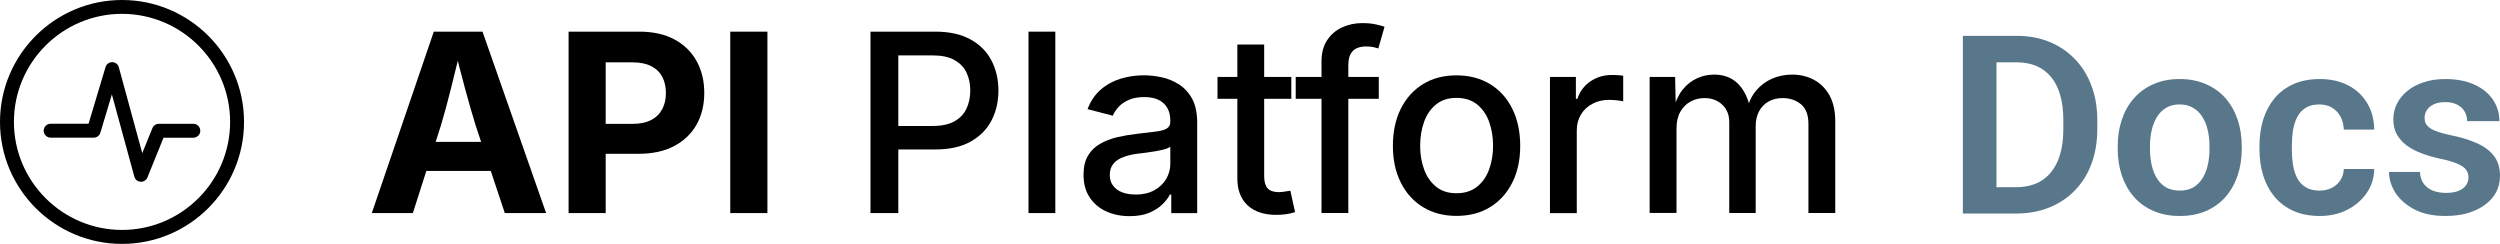
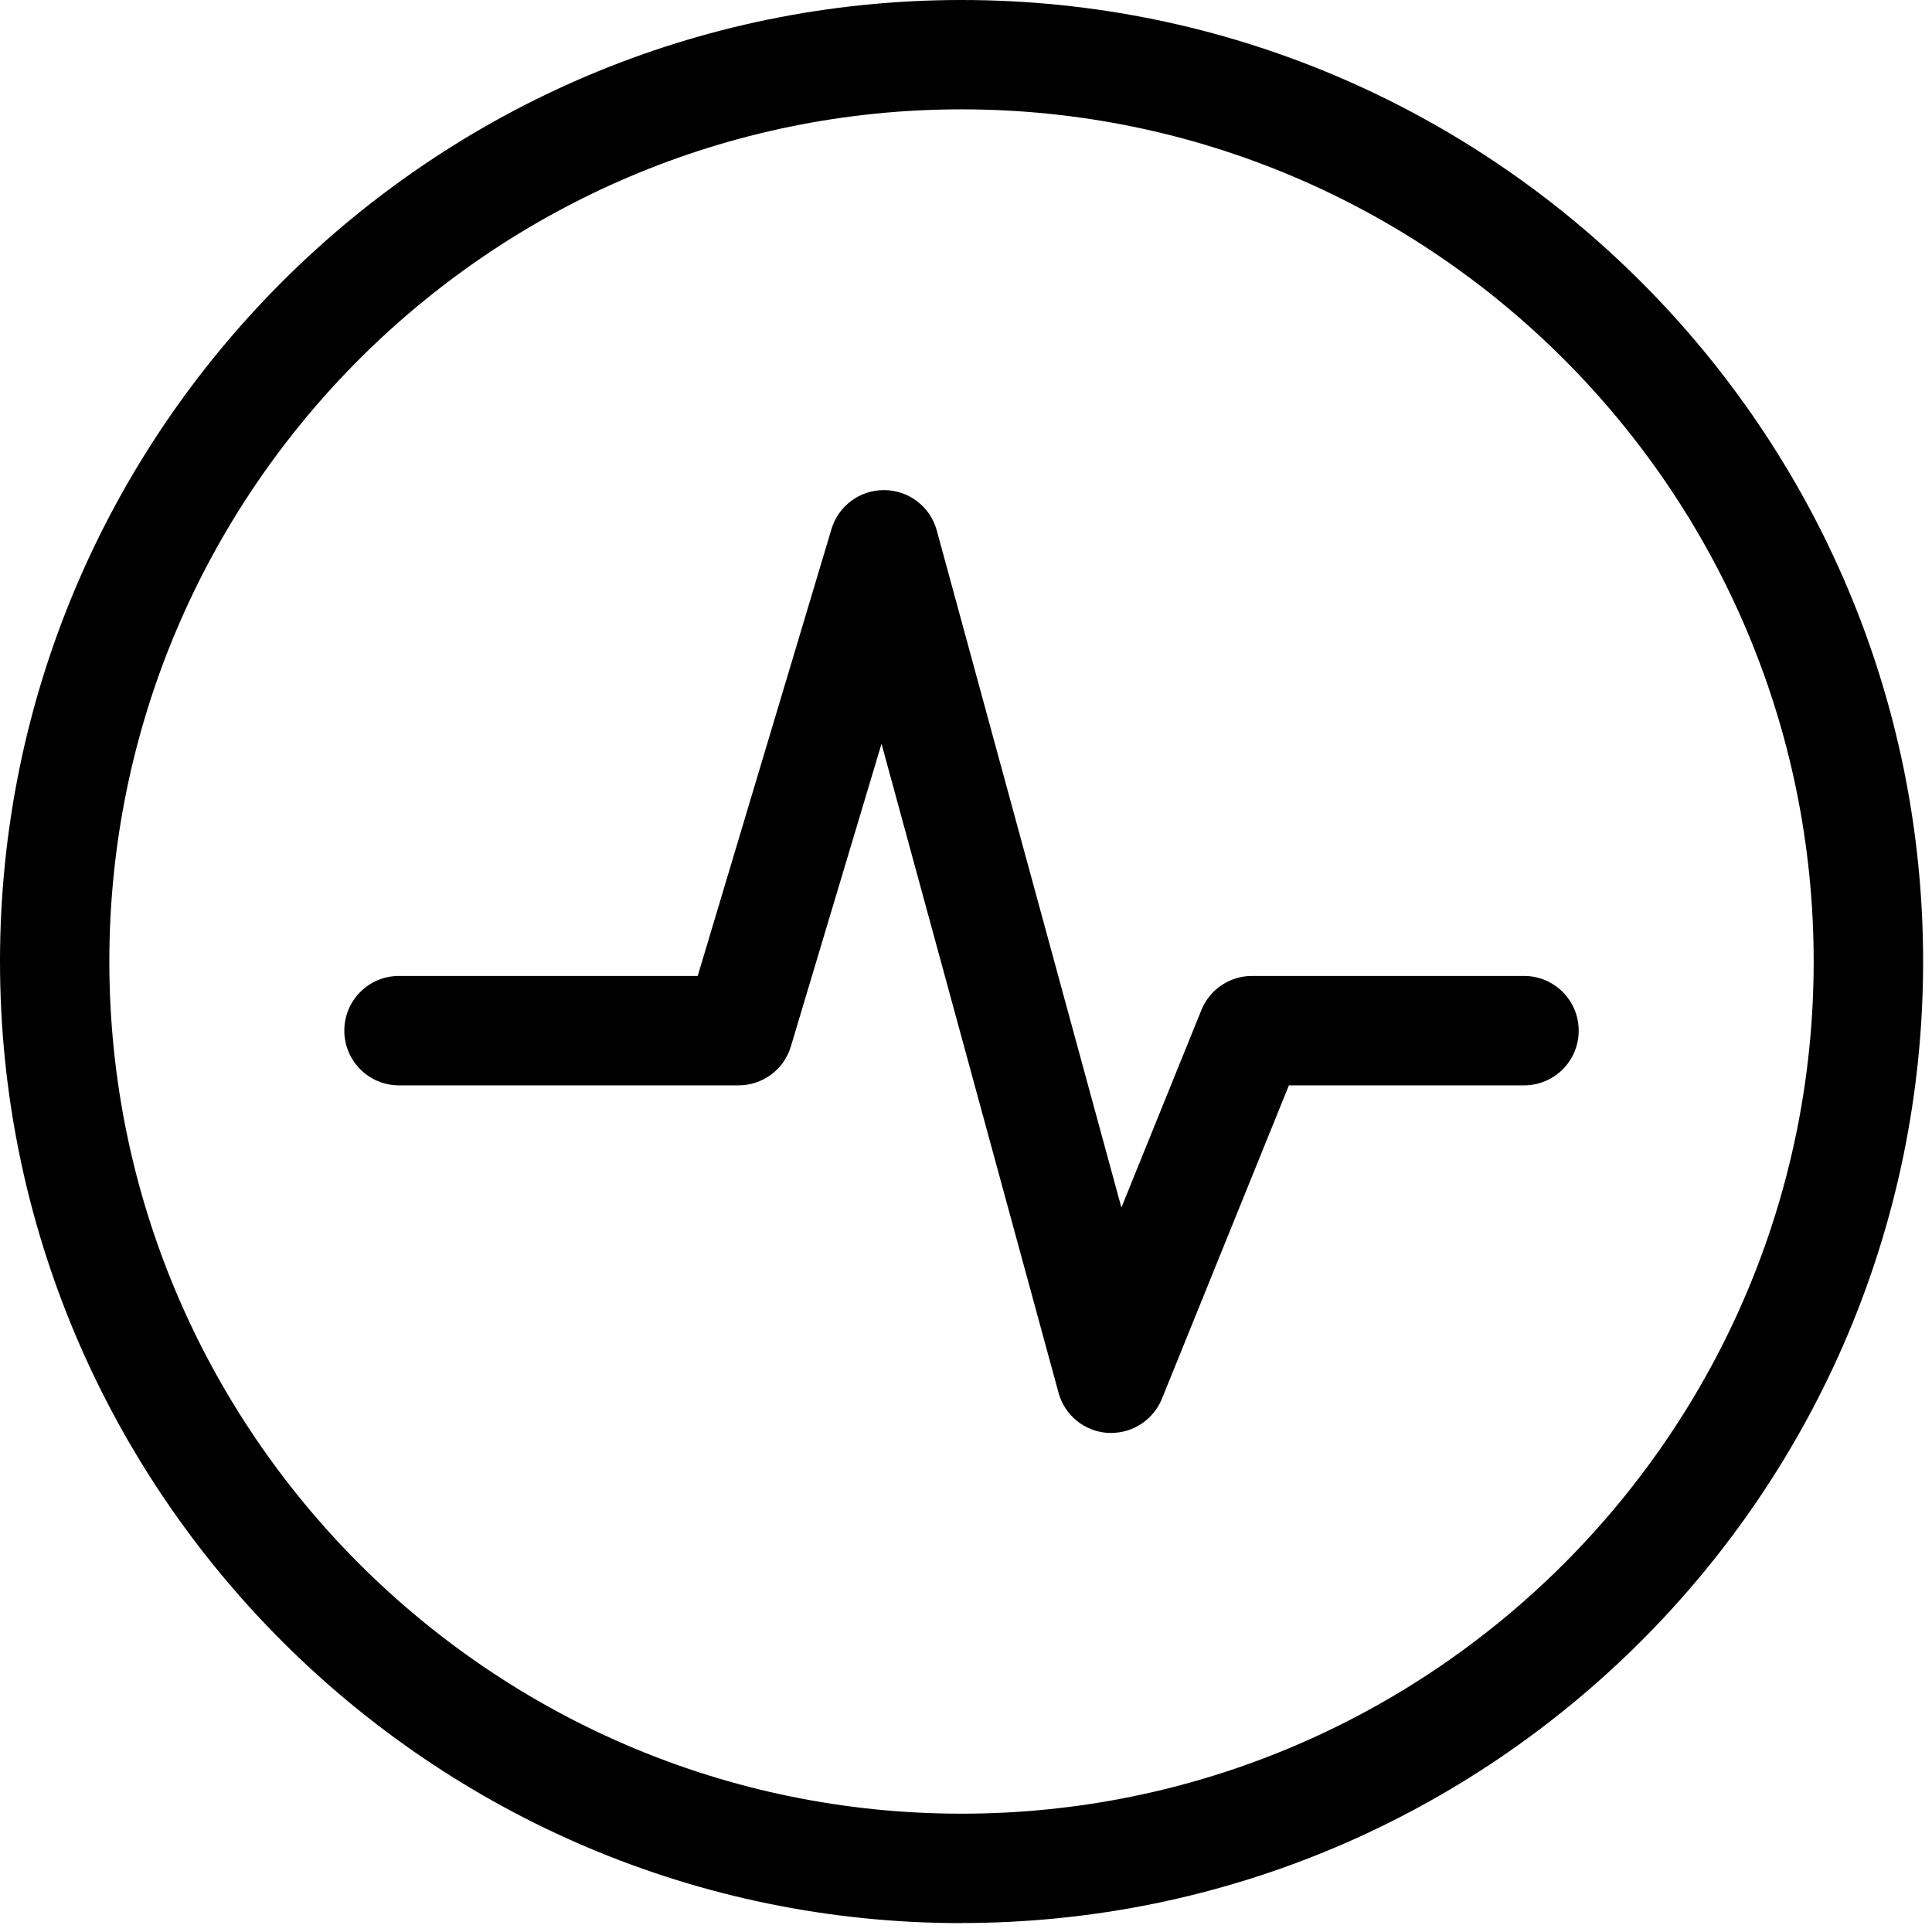
- <svg xmlns="http://www.w3.org/2000/svg" width="5371" height="524" viewBox="0 0 5371 524" fill="none">
-   <path d="M302.884 390.464C302.884 390.464 302.335 390.464 302.061 390.464C295.614 390.052 290.264 385.665 288.618 379.496L240.332 202.772L215.64 285.17C213.72 291.477 207.958 295.727 201.374 295.727H108.78C100.55 295.727 93.828 289.009 93.828 280.783C93.828 272.557 100.55 265.839 108.78 265.839H190.263L226.752 144.093C228.672 137.787 234.433 133.536 241.018 133.536C241.018 133.536 241.018 133.536 241.155 133.536C247.739 133.536 253.638 138.061 255.284 144.504L305.628 329.042L327.439 275.299C329.771 269.678 335.12 265.976 341.293 265.976H415.368C423.599 265.976 430.32 272.694 430.32 280.92C430.32 289.146 423.599 295.864 415.368 295.864H351.307L316.739 381.278C314.407 386.899 308.92 390.601 302.884 390.601V390.464Z" fill="black" />
-   <path d="M262.143 524C117.56 524 0 406.504 0 262C0 117.496 117.56 0 262.143 0C406.726 0 524.286 117.496 524.286 262C524.286 406.504 406.726 524 262.143 524ZM262.143 29.751C134.021 29.751 29.904 133.948 29.904 261.863C29.904 389.778 134.158 493.975 262.143 493.975C390.128 493.975 494.381 389.778 494.381 261.863C494.381 133.948 390.128 29.751 262.143 29.751Z" fill="black" />
-   <path d="M798.774 457.78L931.972 68.002H1036.64L1173.26 457.78H1084.51L1021.96 269.677C1014.41 245.41 1006.87 218.95 999.051 190.022C991.232 161.093 983.139 129.56 974.634 95.422H992.192C983.824 129.834 976.005 161.505 968.735 190.57C961.465 219.635 954.332 245.959 947.199 269.677L886.978 457.78H798.774ZM882.04 367.293V304.775H1090.14V367.293H882.04Z" fill="black" />
-   <path d="M1221.55 457.78V68.002H1373.68C1403.31 68.002 1428.55 73.623 1449.26 84.865C1469.98 96.107 1485.89 111.6 1496.72 131.479C1507.56 151.222 1513.05 173.981 1513.05 199.619C1513.05 225.257 1507.56 248.152 1496.45 267.758C1485.34 287.363 1469.29 302.719 1448.3 313.824C1427.31 324.929 1401.8 330.413 1371.76 330.413H1273.81V266.113H1358.86C1375.32 266.113 1388.77 263.234 1399.33 257.612C1409.89 251.991 1417.71 244.176 1422.92 234.168C1428.14 224.16 1430.61 212.78 1430.61 199.619C1430.61 186.457 1428 175.078 1422.92 165.206C1417.71 155.335 1409.89 147.657 1399.19 142.173C1388.49 136.689 1375.05 133.947 1358.59 133.947H1301.25V457.78H1221.41H1221.55Z" fill="black" />
-   <path d="M1648.72 68.002V457.78H1568.88V68.002H1648.72Z" fill="black" />
-   <path d="M1870.12 457.78V68.002H2009.9C2039.94 68.002 2064.91 73.623 2085.07 84.728C2105.24 95.833 2120.19 111.051 2130.07 129.971C2139.94 149.028 2145.02 170.553 2145.02 194.546C2145.02 218.539 2139.94 240.201 2129.93 259.258C2119.91 278.315 2104.82 293.396 2084.8 304.501C2064.77 315.606 2039.67 321.09 2009.35 321.09H1913.88V270.637H2003.59C2022.79 270.637 2038.29 267.347 2050.23 260.766C2062.16 254.185 2070.81 245.136 2076.29 233.62C2081.78 222.103 2084.52 209.079 2084.52 194.683C2084.52 180.287 2081.78 166.989 2076.29 155.609C2070.81 144.23 2062.03 135.318 2050.09 128.737C2038.16 122.157 2022.52 119.003 2003.18 119.003H1929.93V457.78H1870.25H1870.12Z" fill="black" />
-   <path d="M2267.24 68.002V457.78H2209.63V68.002H2267.24Z" fill="black" />
-   <path d="M2426.64 464.361C2408.12 464.361 2391.38 460.933 2376.43 454.078C2361.48 447.223 2349.55 437.078 2340.9 423.916C2332.12 410.617 2327.87 394.439 2327.87 375.245C2327.87 358.656 2331.03 345.083 2337.47 334.389C2343.78 323.695 2352.43 315.332 2363.4 309.026C2374.38 302.719 2386.45 298.057 2399.75 294.904C2413.06 291.751 2426.64 289.42 2440.49 287.775C2457.78 285.718 2471.77 283.936 2482.61 282.702C2493.44 281.468 2501.4 279.275 2506.61 276.121C2511.83 272.968 2514.29 268.169 2514.29 261.314V259.806C2514.29 248.838 2512.24 239.515 2507.98 232.112C2503.73 224.571 2497.56 218.813 2489.33 214.7C2481.1 210.587 2470.67 208.53 2458.33 208.53C2445.98 208.53 2434.6 210.45 2425.54 214.426C2416.49 218.402 2408.94 223.337 2403.32 229.507C2397.7 235.676 2393.44 241.983 2390.7 248.564L2336.51 234.443C2343.1 217.031 2352.7 202.909 2365.05 192.353C2377.39 181.659 2391.66 173.981 2407.71 169.045C2423.76 164.11 2440.36 161.779 2457.37 161.779C2469.3 161.779 2481.78 163.15 2495.09 165.892C2508.4 168.634 2520.88 173.707 2532.54 181.11C2544.2 188.514 2553.8 198.796 2561.07 211.958C2568.34 225.12 2572.05 242.532 2572.05 263.782V457.917H2516.35V417.884H2513.47C2509.63 425.424 2504.01 432.691 2496.46 439.82C2488.92 446.949 2479.45 452.844 2468.07 457.506C2456.68 462.167 2442.96 464.361 2427.05 464.361H2426.64ZM2439.4 418.021C2455.03 418.021 2468.48 415.005 2479.73 408.835C2490.97 402.665 2499.48 394.577 2505.38 384.568C2511.28 374.423 2514.29 363.729 2514.29 352.349V314.921C2512.24 316.977 2508.26 318.897 2502.36 320.542C2496.46 322.187 2489.88 323.695 2482.33 324.929C2474.79 326.163 2467.65 327.26 2460.66 328.22C2453.66 329.179 2447.9 329.728 2443.37 330.276C2432.54 331.647 2422.66 333.978 2413.61 337.405C2404.55 340.696 2397.42 345.357 2392.21 351.527C2387 357.696 2384.25 365.785 2384.25 375.794C2384.25 384.979 2386.58 392.794 2391.52 399.101C2396.32 405.408 2402.77 410.069 2411 413.222C2419.23 416.376 2428.7 417.884 2439.53 417.884L2439.4 418.021Z" fill="black" />
-   <path d="M2774.24 165.343V212.232H2615.67V165.343H2774.24ZM2658.33 95.696H2715.94V378.81C2715.94 390.463 2718.41 399.101 2723.35 404.585C2728.29 410.069 2736.52 412.811 2747.77 412.811C2750.79 412.811 2754.63 412.399 2759.56 411.714C2764.5 411.028 2768.62 410.343 2772.18 409.657L2782.34 455.723C2776.16 457.78 2769.72 459.288 2762.72 460.248C2755.72 461.207 2748.87 461.619 2742.01 461.619C2715.53 461.619 2694.95 454.764 2680.28 441.054C2665.6 427.343 2658.33 408.149 2658.33 383.334V95.559V95.696Z" fill="black" />
-   <path d="M2962.17 165.344V212.232H2783.71V165.344H2962.17ZM2839.13 457.78V131.754C2839.13 113.657 2843.24 98.438 2851.34 86.236C2859.43 74.034 2870.13 64.849 2883.43 58.816C2896.74 52.784 2911.01 49.63 2926.37 49.63C2938.03 49.63 2948.04 50.59 2956.27 52.51C2964.51 54.429 2970.68 56.074 2974.52 57.445L2961.21 104.059C2958.47 103.237 2955.04 102.277 2950.92 101.317C2946.81 100.358 2941.73 99.809 2935.56 99.809C2921.98 99.809 2912.1 103.237 2905.93 109.955C2899.76 116.81 2896.74 126.544 2896.74 139.569V457.643H2839.13V457.78Z" fill="black" />
-   <path d="M3129.12 463.813C3101.68 463.813 3077.81 457.506 3057.24 445.03C3036.66 432.417 3020.75 414.868 3009.5 392.246C2998.11 369.624 2992.49 343.164 2992.49 313.276C2992.49 283.388 2998.11 256.379 3009.5 233.62C3020.88 210.861 3036.8 193.175 3057.24 180.699C3077.68 168.086 3101.68 161.916 3129.12 161.916C3156.55 161.916 3180.69 168.223 3201.27 180.699C3221.85 193.312 3237.76 210.861 3249.01 233.62C3260.26 256.379 3266.02 282.976 3266.02 313.276C3266.02 343.575 3260.39 369.624 3249.01 392.246C3237.62 414.868 3221.71 432.554 3201.27 445.03C3180.83 457.643 3156.69 463.813 3129.12 463.813ZM3129.12 415.142C3146.95 415.142 3161.63 410.48 3173.29 401.158C3184.95 391.835 3193.59 379.496 3199.21 364.003C3204.84 348.511 3207.72 331.647 3207.72 313.139C3207.72 294.63 3204.84 277.355 3199.21 261.726C3193.59 246.096 3184.95 233.62 3173.29 224.297C3161.63 214.974 3146.95 210.313 3129.12 210.313C3111.28 210.313 3096.88 214.974 3085.36 224.297C3073.83 233.62 3065.19 246.096 3059.57 261.589C3053.94 277.081 3051.06 294.219 3051.06 313.139C3051.06 332.059 3053.94 348.511 3059.57 364.003C3065.19 379.496 3073.83 391.835 3085.36 401.158C3096.88 410.48 3111.42 415.142 3129.12 415.142Z" fill="black" />
-   <path d="M3329.94 457.78V165.344H3385.63V212.369H3388.79C3394.14 196.328 3403.6 183.715 3417.05 174.667C3430.49 165.618 3445.72 161.094 3462.86 161.094C3466.57 161.094 3470.68 161.094 3475.48 161.505C3480.15 161.779 3484.13 162.19 3487.28 162.739V217.716C3485.22 217.031 3481.11 216.345 3475.21 215.66C3469.31 214.974 3463.28 214.563 3457.1 214.563C3443.8 214.563 3431.86 217.305 3421.3 222.926C3410.6 228.547 3402.37 236.225 3396.47 246.096C3390.57 255.967 3387.55 267.347 3387.55 280.234V457.917H3329.94V457.78Z" fill="black" />
-   <path d="M3544.07 457.78V165.343H3598.81L3600.31 233.071H3595.93C3600.04 216.482 3606.62 202.909 3615.27 192.215C3624.05 181.521 3634.2 173.57 3645.86 168.223C3657.52 162.876 3669.73 160.271 3682.48 160.271C3703.75 160.271 3720.89 166.852 3734.06 180.013C3747.09 193.175 3756.01 211.547 3760.54 235.128H3753.27C3757.11 219.087 3763.69 205.514 3773.16 194.272C3782.62 183.167 3794.01 174.666 3807.31 168.908C3820.62 163.15 3834.89 160.271 3850.11 160.271C3867.4 160.271 3883.03 163.972 3897.16 171.513C3911.16 179.054 3922.27 190.159 3930.5 204.966C3938.73 219.773 3942.84 238.281 3942.84 260.354V457.643H3885.23V266.113C3885.23 246.644 3879.74 232.386 3868.9 223.748C3858.07 215.111 3845.17 210.724 3830.36 210.724C3818.29 210.724 3808 213.192 3799.22 218.264C3790.44 223.337 3783.72 230.329 3779.05 239.378C3774.39 248.427 3771.92 258.709 3771.92 270.363V457.643H3715.13V262.548C3715.13 246.781 3710.06 234.305 3700.04 224.845C3690.03 215.385 3677.27 210.724 3661.77 210.724C3651.07 210.724 3641.19 213.192 3632 218.127C3622.81 223.063 3615.54 230.466 3610.05 240.064C3604.57 249.661 3601.82 261.588 3601.82 275.71V457.506H3544.21L3544.07 457.78Z" fill="black" />
-   <path d="M4331.22 458.756H4248.77L4249.3 402.122H4331.22C4353.45 402.122 4372.09 397.228 4387.15 387.439C4402.2 377.476 4413.58 363.23 4421.28 344.701C4428.98 325.998 4432.83 303.624 4432.83 277.579V257.915C4432.83 237.813 4430.65 220.071 4426.27 204.689C4421.89 189.307 4415.42 176.372 4406.84 165.884C4398.44 155.396 4388.02 147.443 4375.59 142.024C4363.16 136.606 4348.9 133.896 4332.79 133.896H4247.2V77H4332.79C4358.35 77 4381.63 81.282 4402.64 89.848C4423.82 98.413 4442.11 110.736 4457.52 126.817C4473.09 142.724 4485 161.776 4493.22 183.976C4501.63 206.175 4505.83 230.996 4505.83 258.439V277.579C4505.83 304.848 4501.63 329.669 4493.22 352.043C4485 374.242 4473.09 393.295 4457.52 409.201C4442.11 425.108 4423.73 437.344 4402.38 445.909C4381.02 454.474 4357.3 458.756 4331.22 458.756ZM4289.21 77V458.756H4217V77H4289.21Z" fill="#59778B" />
-   <path d="M4549.68 319.793V314.287C4549.68 293.486 4552.65 274.346 4558.61 256.866C4564.56 239.211 4573.22 223.917 4584.6 210.982C4595.98 198.047 4609.89 187.996 4626.35 180.829C4642.8 173.488 4661.53 169.817 4682.54 169.817C4703.89 169.817 4722.8 173.488 4739.25 180.829C4755.88 187.996 4769.89 198.047 4781.27 210.982C4792.64 223.917 4801.31 239.211 4807.26 256.866C4813.21 274.346 4816.19 293.486 4816.19 314.287V319.793C4816.19 340.419 4813.21 359.559 4807.26 377.213C4801.31 394.693 4792.64 409.988 4781.27 423.098C4769.89 436.033 4755.97 446.083 4739.52 453.25C4723.06 460.417 4704.24 464 4683.06 464C4662.06 464 4643.24 460.417 4626.61 453.25C4609.98 446.083 4595.98 436.033 4584.6 423.098C4573.22 409.988 4564.56 394.693 4558.61 377.213C4552.65 359.559 4549.68 340.419 4549.68 319.793ZM4619 314.287V319.793C4619 332.203 4620.22 343.827 4622.67 354.665C4625.12 365.502 4628.89 375.028 4633.96 383.244C4639.04 391.459 4645.6 397.927 4653.66 402.646C4661.88 407.191 4671.69 409.463 4683.06 409.463C4694.27 409.463 4703.89 407.191 4711.95 402.646C4720 397.927 4726.56 391.459 4731.64 383.244C4736.89 375.028 4740.74 365.502 4743.19 354.665C4745.64 343.827 4746.87 332.203 4746.87 319.793V314.287C4746.87 302.051 4745.64 290.602 4743.19 279.939C4740.74 269.102 4736.89 259.575 4731.64 251.36C4726.56 242.97 4719.91 236.415 4711.68 231.695C4703.63 226.801 4693.92 224.354 4682.54 224.354C4671.34 224.354 4661.71 226.801 4653.66 231.695C4645.6 236.415 4639.04 242.97 4633.96 251.36C4628.89 259.575 4625.12 269.102 4622.67 279.939C4620.22 290.602 4619 302.051 4619 314.287Z" fill="#59778B" />
-   <path d="M4983.18 409.463C4992.99 409.463 5001.74 407.541 5009.44 403.695C5017.14 399.85 5023.27 394.431 5027.82 387.439C5032.55 380.447 5035.08 372.319 5035.43 363.055H5100.81C5100.46 382.283 5095.04 399.5 5084.53 414.707C5074.03 429.915 5060.03 441.976 5042.52 450.89C5025.19 459.63 5005.76 464 4984.23 464C4962.35 464 4943.27 460.329 4926.99 452.988C4910.71 445.646 4897.15 435.421 4886.29 422.311C4875.62 409.201 4867.56 393.994 4862.14 376.689C4856.89 359.384 4854.26 340.856 4854.26 321.104V312.713C4854.26 292.961 4856.89 274.433 4862.14 257.128C4867.56 239.823 4875.62 224.616 4886.29 211.506C4897.15 198.396 4910.71 188.171 4926.99 180.829C4943.27 173.488 4962.26 169.817 4983.97 169.817C5006.9 169.817 5027.03 174.274 5044.36 183.189C5061.87 192.104 5075.52 204.689 5085.32 220.945C5095.3 237.201 5100.46 256.341 5100.81 278.366H5035.43C5035.08 268.228 5032.81 259.138 5028.61 251.098C5024.41 243.057 5018.45 236.589 5010.75 231.695C5003.05 226.801 4993.69 224.354 4982.66 224.354C4970.93 224.354 4961.13 226.801 4953.25 231.695C4945.55 236.589 4939.51 243.319 4935.13 251.884C4930.93 260.274 4927.96 269.713 4926.2 280.201C4924.63 290.514 4923.84 301.352 4923.84 312.713V321.104C4923.84 332.64 4924.63 343.652 4926.2 354.14C4927.96 364.628 4930.93 374.067 4935.13 382.457C4939.51 390.673 4945.55 397.228 4953.25 402.122C4961.13 407.016 4971.1 409.463 4983.18 409.463Z" fill="#59778B" />
-   <path d="M5303.26 381.146C5303.26 375.203 5301.68 369.872 5298.53 365.152C5295.38 360.433 5289.43 356.15 5280.68 352.305C5272.1 348.285 5259.49 344.526 5242.87 341.03C5228.16 337.884 5214.6 333.951 5202.17 329.232C5189.74 324.512 5179.06 318.831 5170.13 312.189C5161.21 305.372 5154.2 297.419 5149.13 288.329C5144.23 279.065 5141.78 268.402 5141.78 256.341C5141.78 244.63 5144.31 233.618 5149.39 223.305C5154.47 212.817 5161.82 203.64 5171.45 195.774C5181.07 187.734 5192.8 181.441 5206.63 176.896C5220.46 172.177 5236.04 169.817 5253.37 169.817C5277.52 169.817 5298.27 173.75 5315.6 181.616C5333.1 189.482 5346.49 200.319 5355.77 214.128C5365.05 227.762 5369.69 243.144 5369.69 260.274H5300.37C5300.37 252.758 5298.62 245.941 5295.12 239.823C5291.79 233.705 5286.63 228.811 5279.63 225.14C5272.62 221.295 5263.78 219.372 5253.11 219.372C5243.48 219.372 5235.34 220.945 5228.69 224.091C5222.21 227.238 5217.31 231.346 5213.98 236.415C5210.66 241.484 5208.99 247.077 5208.99 253.195C5208.99 257.74 5209.87 261.848 5211.62 265.518C5213.54 269.014 5216.61 272.248 5220.81 275.22C5225.01 278.191 5230.7 280.9 5237.88 283.348C5245.23 285.795 5254.24 288.154 5264.92 290.427C5286.1 294.622 5304.57 300.215 5320.32 307.207C5336.25 314.024 5348.68 323.114 5357.61 334.476C5366.54 345.837 5371 360.346 5371 378C5371 390.585 5368.29 402.122 5362.86 412.61C5357.43 422.923 5349.56 431.925 5339.23 439.616C5328.9 447.307 5316.56 453.337 5302.21 457.707C5287.85 461.902 5271.66 464 5253.63 464C5227.55 464 5205.49 459.368 5187.46 450.104C5169.43 440.665 5155.78 428.778 5146.5 414.445C5137.22 399.937 5132.59 384.904 5132.59 369.348H5199.02C5199.54 380.36 5202.52 389.187 5207.94 395.829C5213.37 402.472 5220.2 407.278 5228.42 410.25C5236.83 413.047 5245.67 414.445 5254.94 414.445C5265.45 414.445 5274.29 413.047 5281.46 410.25C5288.64 407.278 5294.07 403.346 5297.74 398.451C5301.42 393.382 5303.26 387.614 5303.26 381.146Z" fill="#59778B" />
+ <svg xmlns="http://www.w3.org/2000/svg" width="185" height="185" viewBox="0 0 185 185" fill="none">
+   <path d="M106.41 137.21C106.31 137.21 106.2 137.21 106.1 137.21C103.86 137.08 101.95 135.53 101.36 133.36L84.41 71.22L75.73 100.2C75.07 102.42 73.03 103.93 70.71 103.93H38.21C35.32 103.93 32.97 101.59 32.97 98.69C32.97 95.79 35.31 93.45 38.21 93.45H66.81L79.62 50.66C80.29 48.44 82.32 46.93 84.64 46.93C84.66 46.93 84.68 46.93 84.71 46.93C87.05 46.96 89.08 48.53 89.7 50.79L107.38 115.63L115.04 96.72C115.84 94.74 117.76 93.45 119.89 93.45H145.93C148.82 93.45 151.17 95.79 151.17 98.69C151.17 101.59 148.83 103.93 145.93 103.93H123.42L111.26 133.94C110.45 135.92 108.53 137.21 106.41 137.21Z" fill="black" />
+   <path d="M92.07 184.15C41.3 184.15 0 142.84 0 92.07C0 41.3 41.3 0 92.07 0C142.84 0 184.15 41.3 184.15 92.07C184.15 142.84 142.84 184.14 92.07 184.14V184.15ZM92.07 10.47C47.08 10.47 10.47 47.08 10.47 92.07C10.47 137.06 47.07 173.67 92.07 173.67C137.07 173.67 173.67 137.07 173.67 92.07C173.67 47.07 137.07 10.47 92.07 10.47Z" fill="black" />
</svg>
